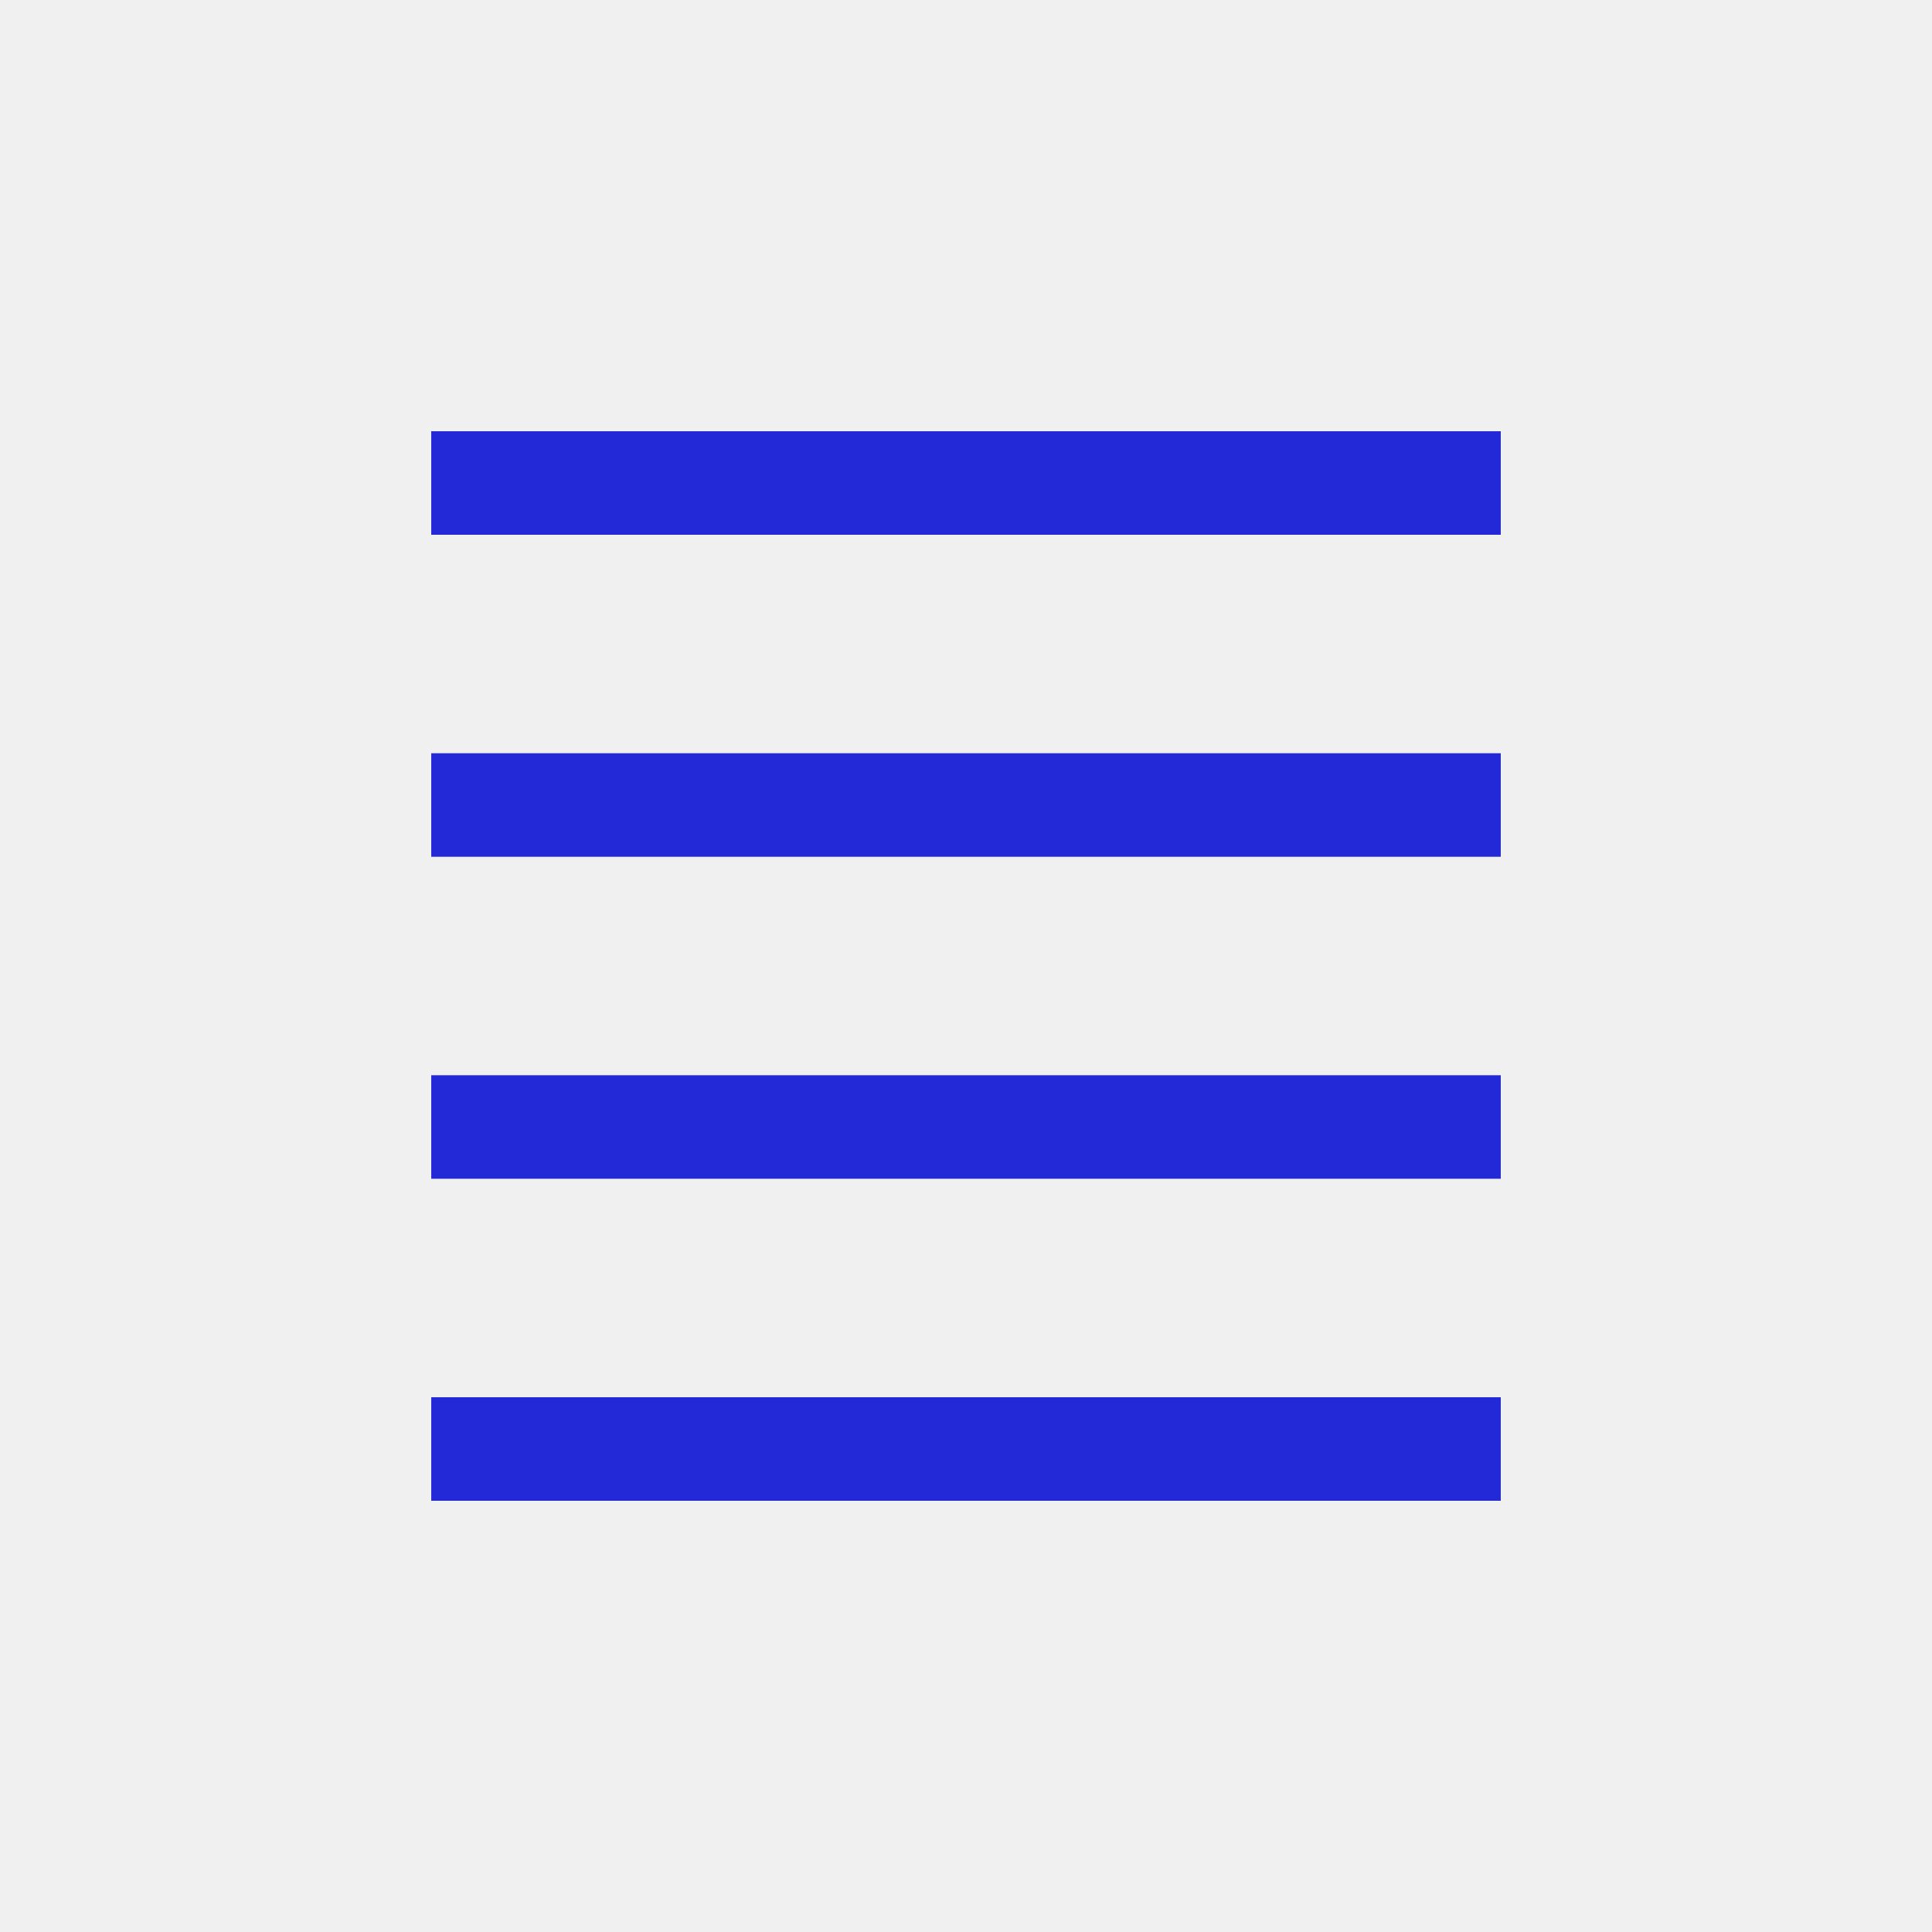
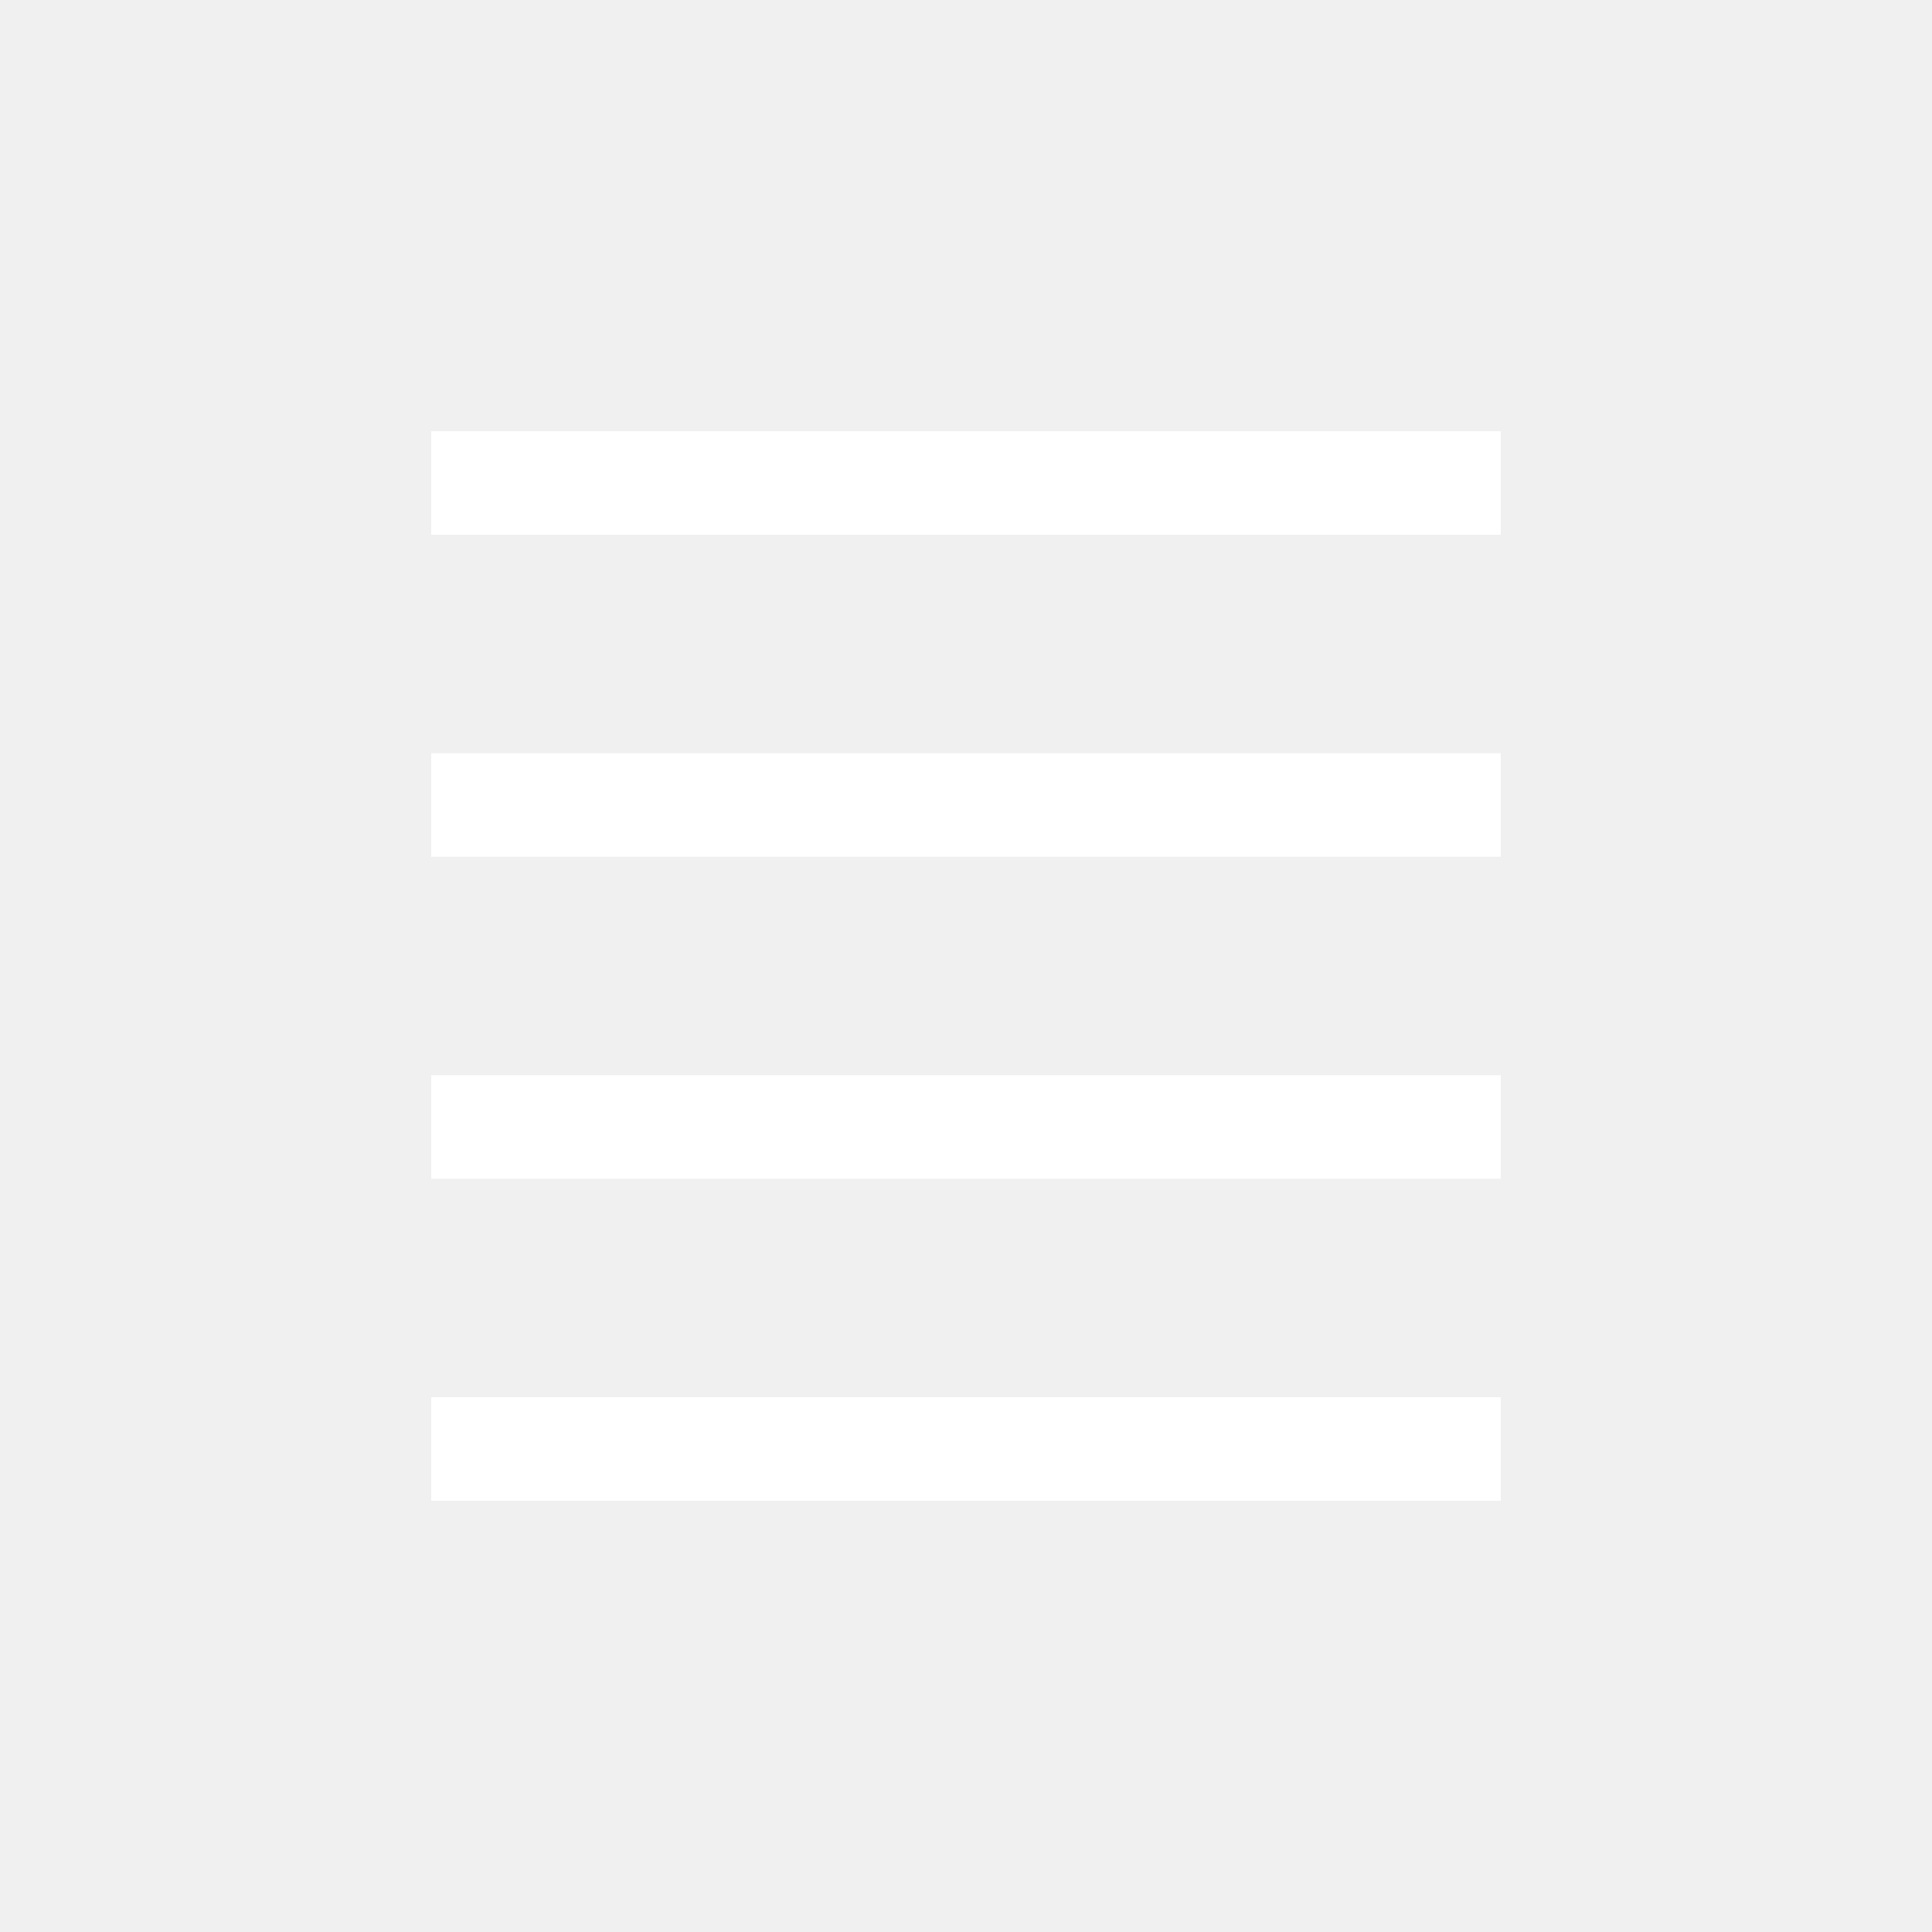
- <svg xmlns="http://www.w3.org/2000/svg" role="img" width="56px" height="56px" viewBox="0 0 24 24" aria-labelledby="justifyIconTitle" stroke="#2329D6" stroke-width="1.286" stroke-linecap="square" stroke-linejoin="miter" fill="none" color="#2329D6">
+ <svg xmlns="http://www.w3.org/2000/svg" role="img" width="56px" height="56px" viewBox="0 0 24 24" aria-labelledby="justifyIconTitle" stroke="#FFFFFF" stroke-width="1.286" stroke-linecap="square" stroke-linejoin="miter" fill="none" color="#FFFFFF">
  <path d="M6 10L18 10M6 6L18 6M6 14L18 14M6 18L18 18" />
</svg>
